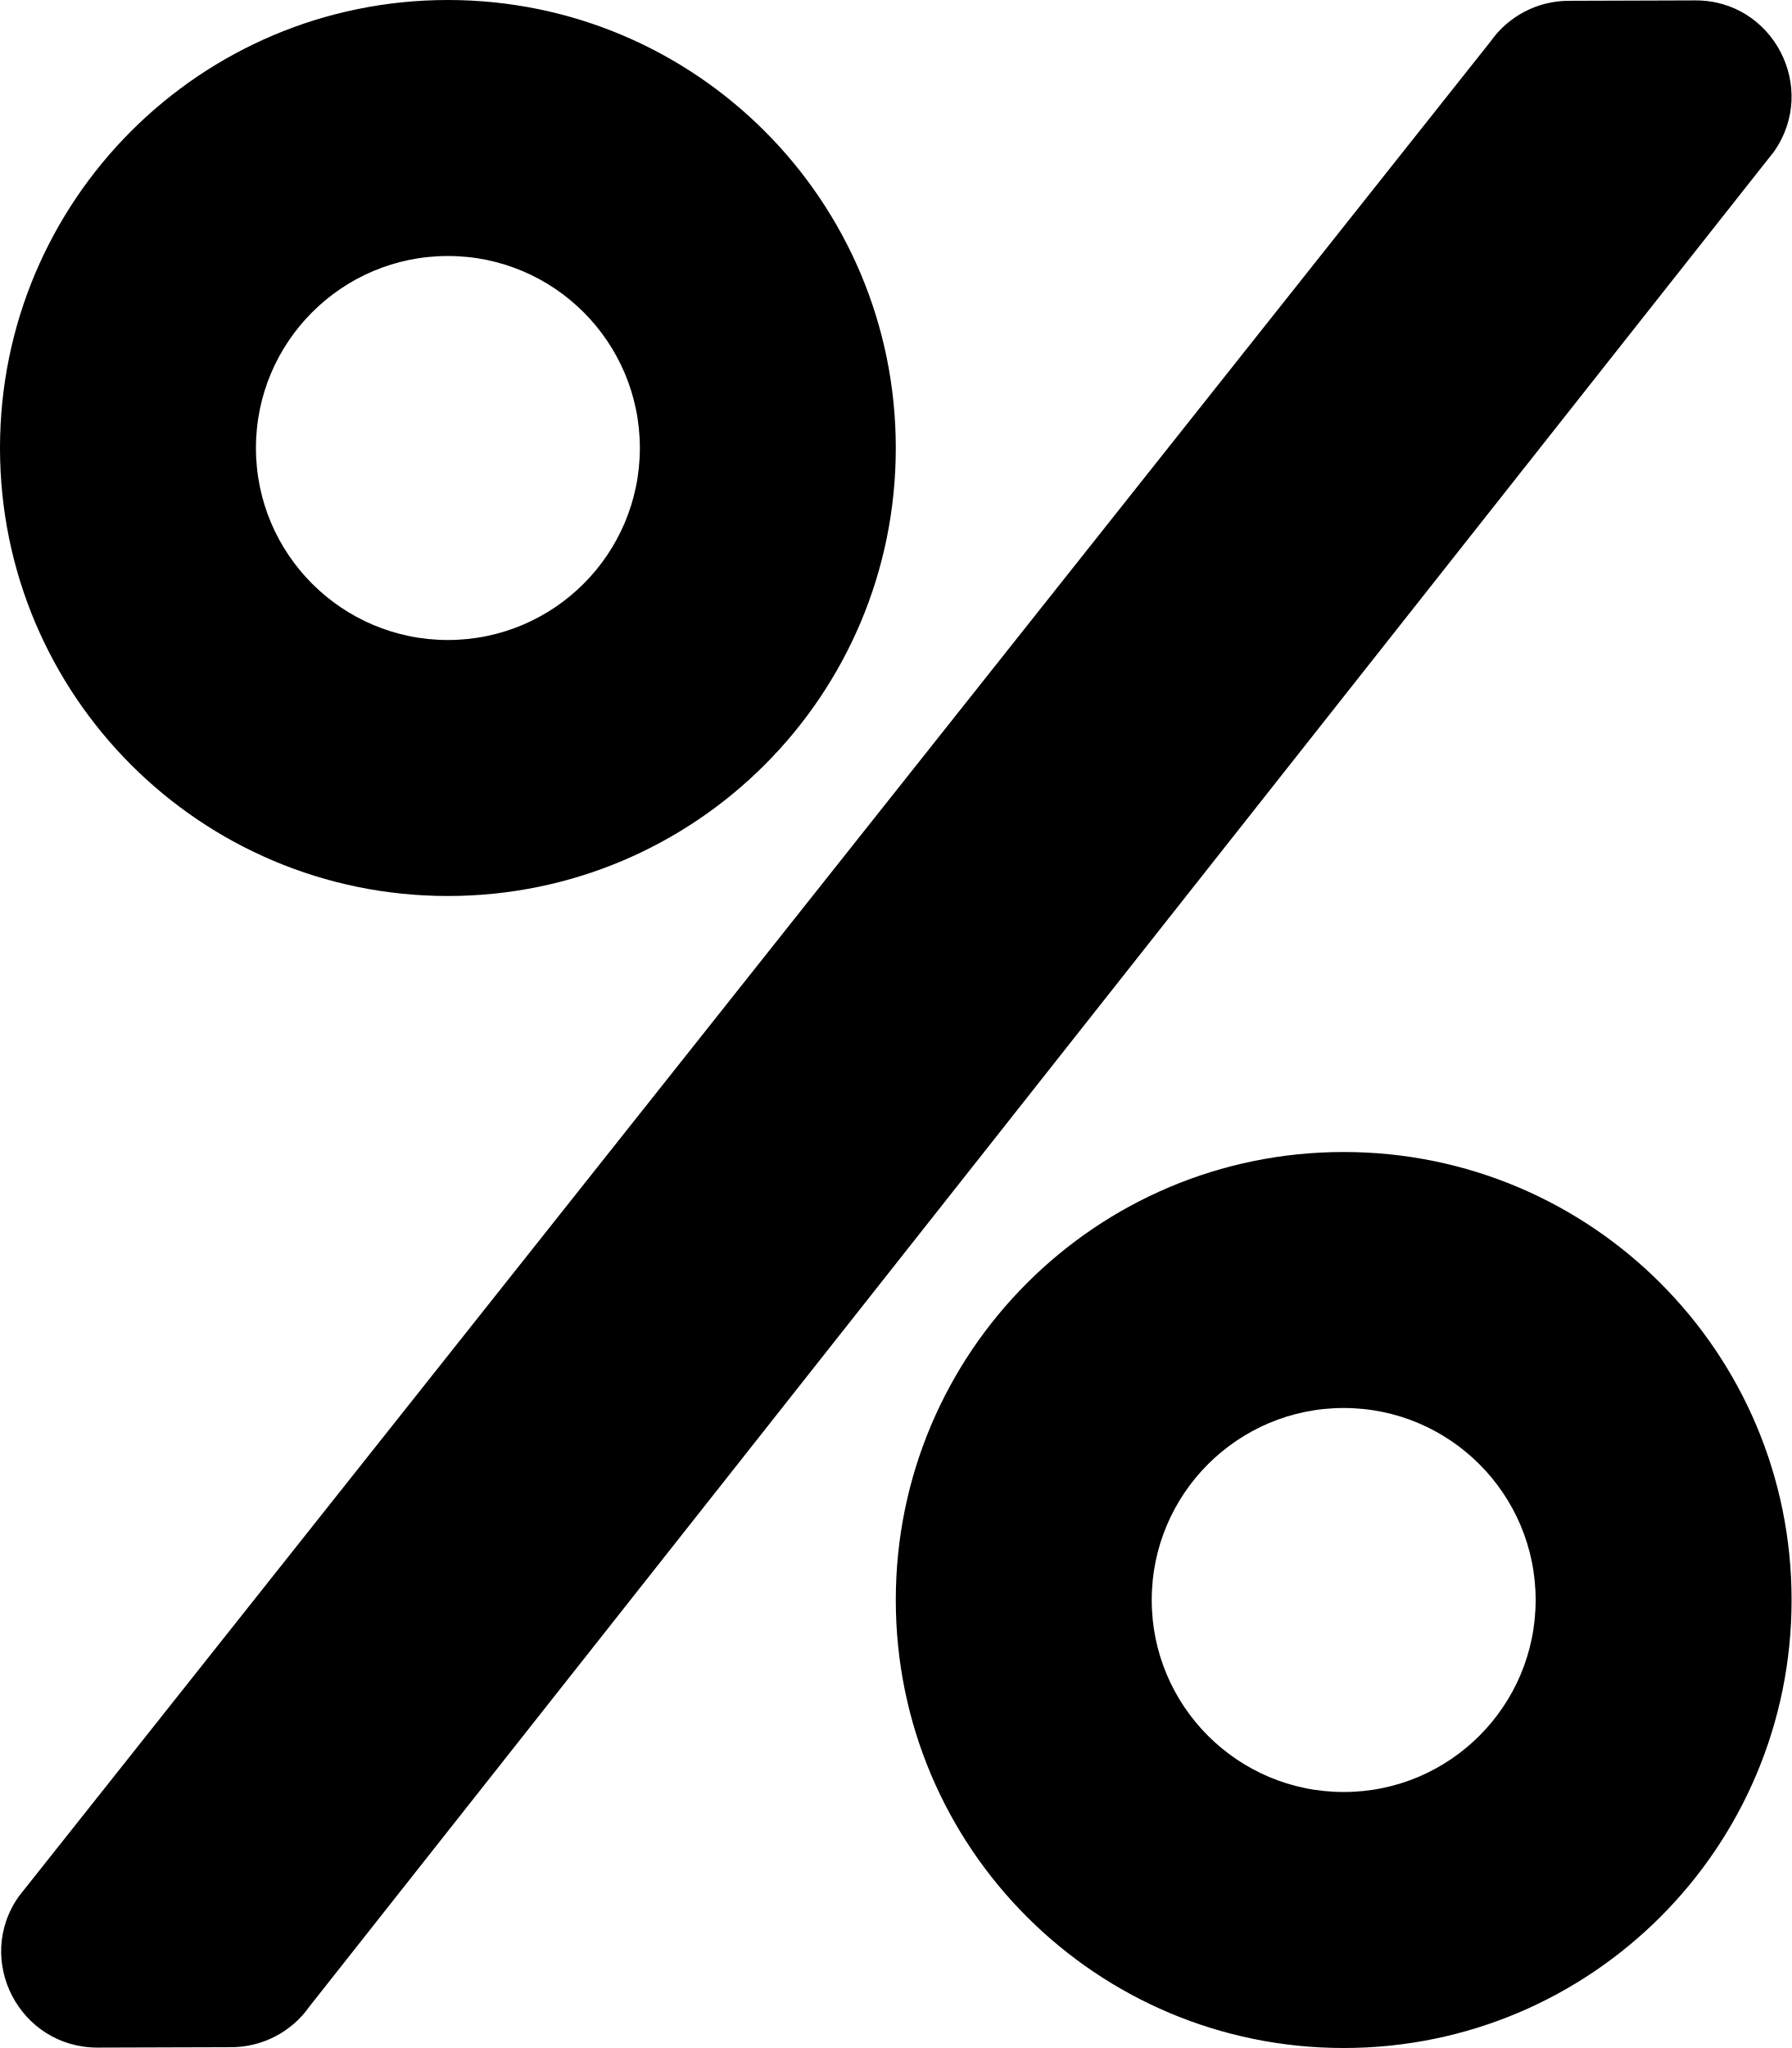
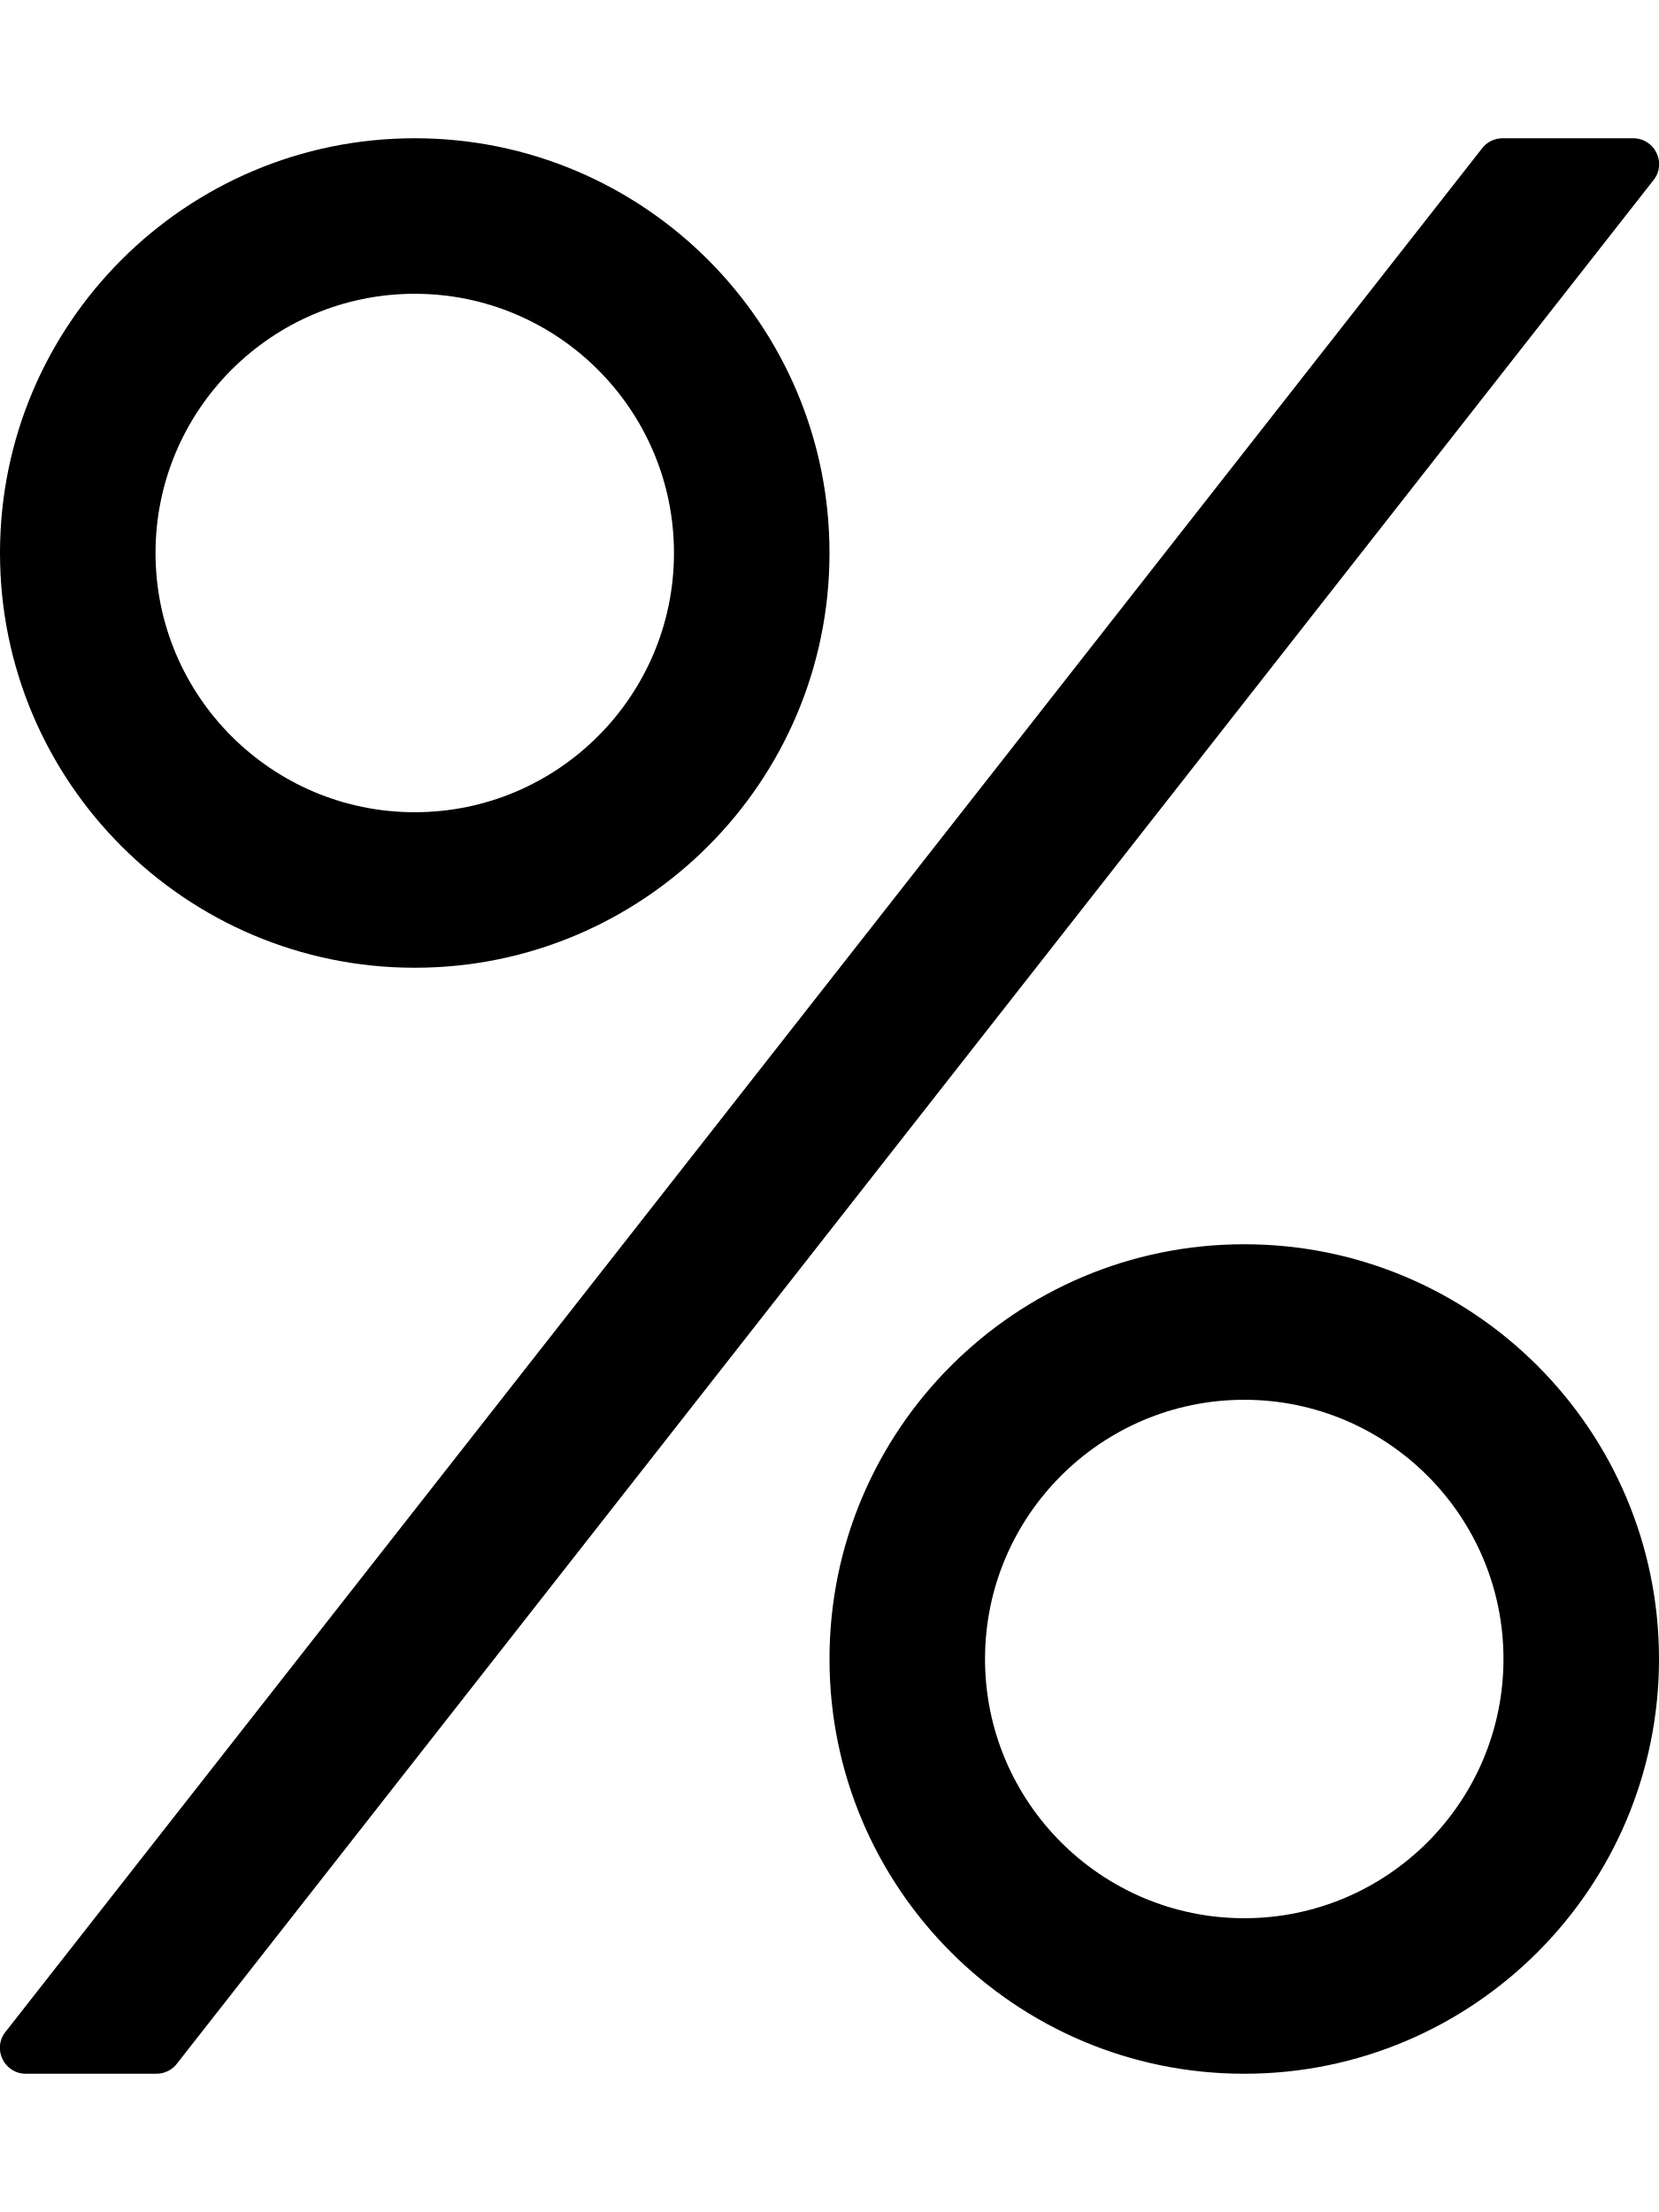
- <svg xmlns="http://www.w3.org/2000/svg" class="svg-inline--fa fa-percent fa-w-14" aria-hidden="true" data-fa-processed="" data-prefix="fa" data-icon="percent" role="img" viewBox="0 0 448 512">
-   <path fill="#000000" d="M112 224c61.9 0 112-50.1 112-112S173.9 0 112 0 0 50.1 0 112s50.1 112 112 112zm0-160c26.5 0 48 21.5 48 48s-21.5 48-48 48-48-21.5-48-48 21.5-48 48-48zm224 224c-61.9 0-112 50.1-112 112s50.1 112 112 112 112-50.1 112-112-50.1-112-112-112zm0 160c-26.5 0-48-21.5-48-48s21.5-48 48-48 48 21.5 48 48-21.5 48-48 48zM392.3.2l31.6-.1c19.4-.1 30.9 21.8 19.7 37.8L77.4 501.6a23.95 23.95 0 0 1-19.6 10.2l-33.4.1c-19.5 0-30.9-21.9-19.7-37.8l368-463.7C377.2 4 384.5.2 392.3.2z" />
+ <svg xmlns="http://www.w3.org/2000/svg" viewBox="0 0 384 512">
+   <path d="M96 224c53 0 96-43 96-96s-43-96-96-96S0 75 0 128s43 96 96 96zm0-156c33.1 0 60 26.9 60 60s-26.9 60-60 60-60-26.9-60-60 26.9-60 60-60zm192 220c-53 0-96 43-96 96s43 96 96 96 96-43 96-96-43-96-96-96zm0 156c-33.1 0-60-26.9-60-60s26.9-60 60-60 60 26.9 60 60-26.9 60-60 60zm59.8-412H378c5 0 7.8 5.7 4.8 9.6L41 477.6c-1.1 1.5-2.9 2.4-4.8 2.4H6c-5 0-7.8-5.7-4.8-9.6L343 34.4c1.1-1.5 2.9-2.4 4.8-2.4z" />
</svg>
